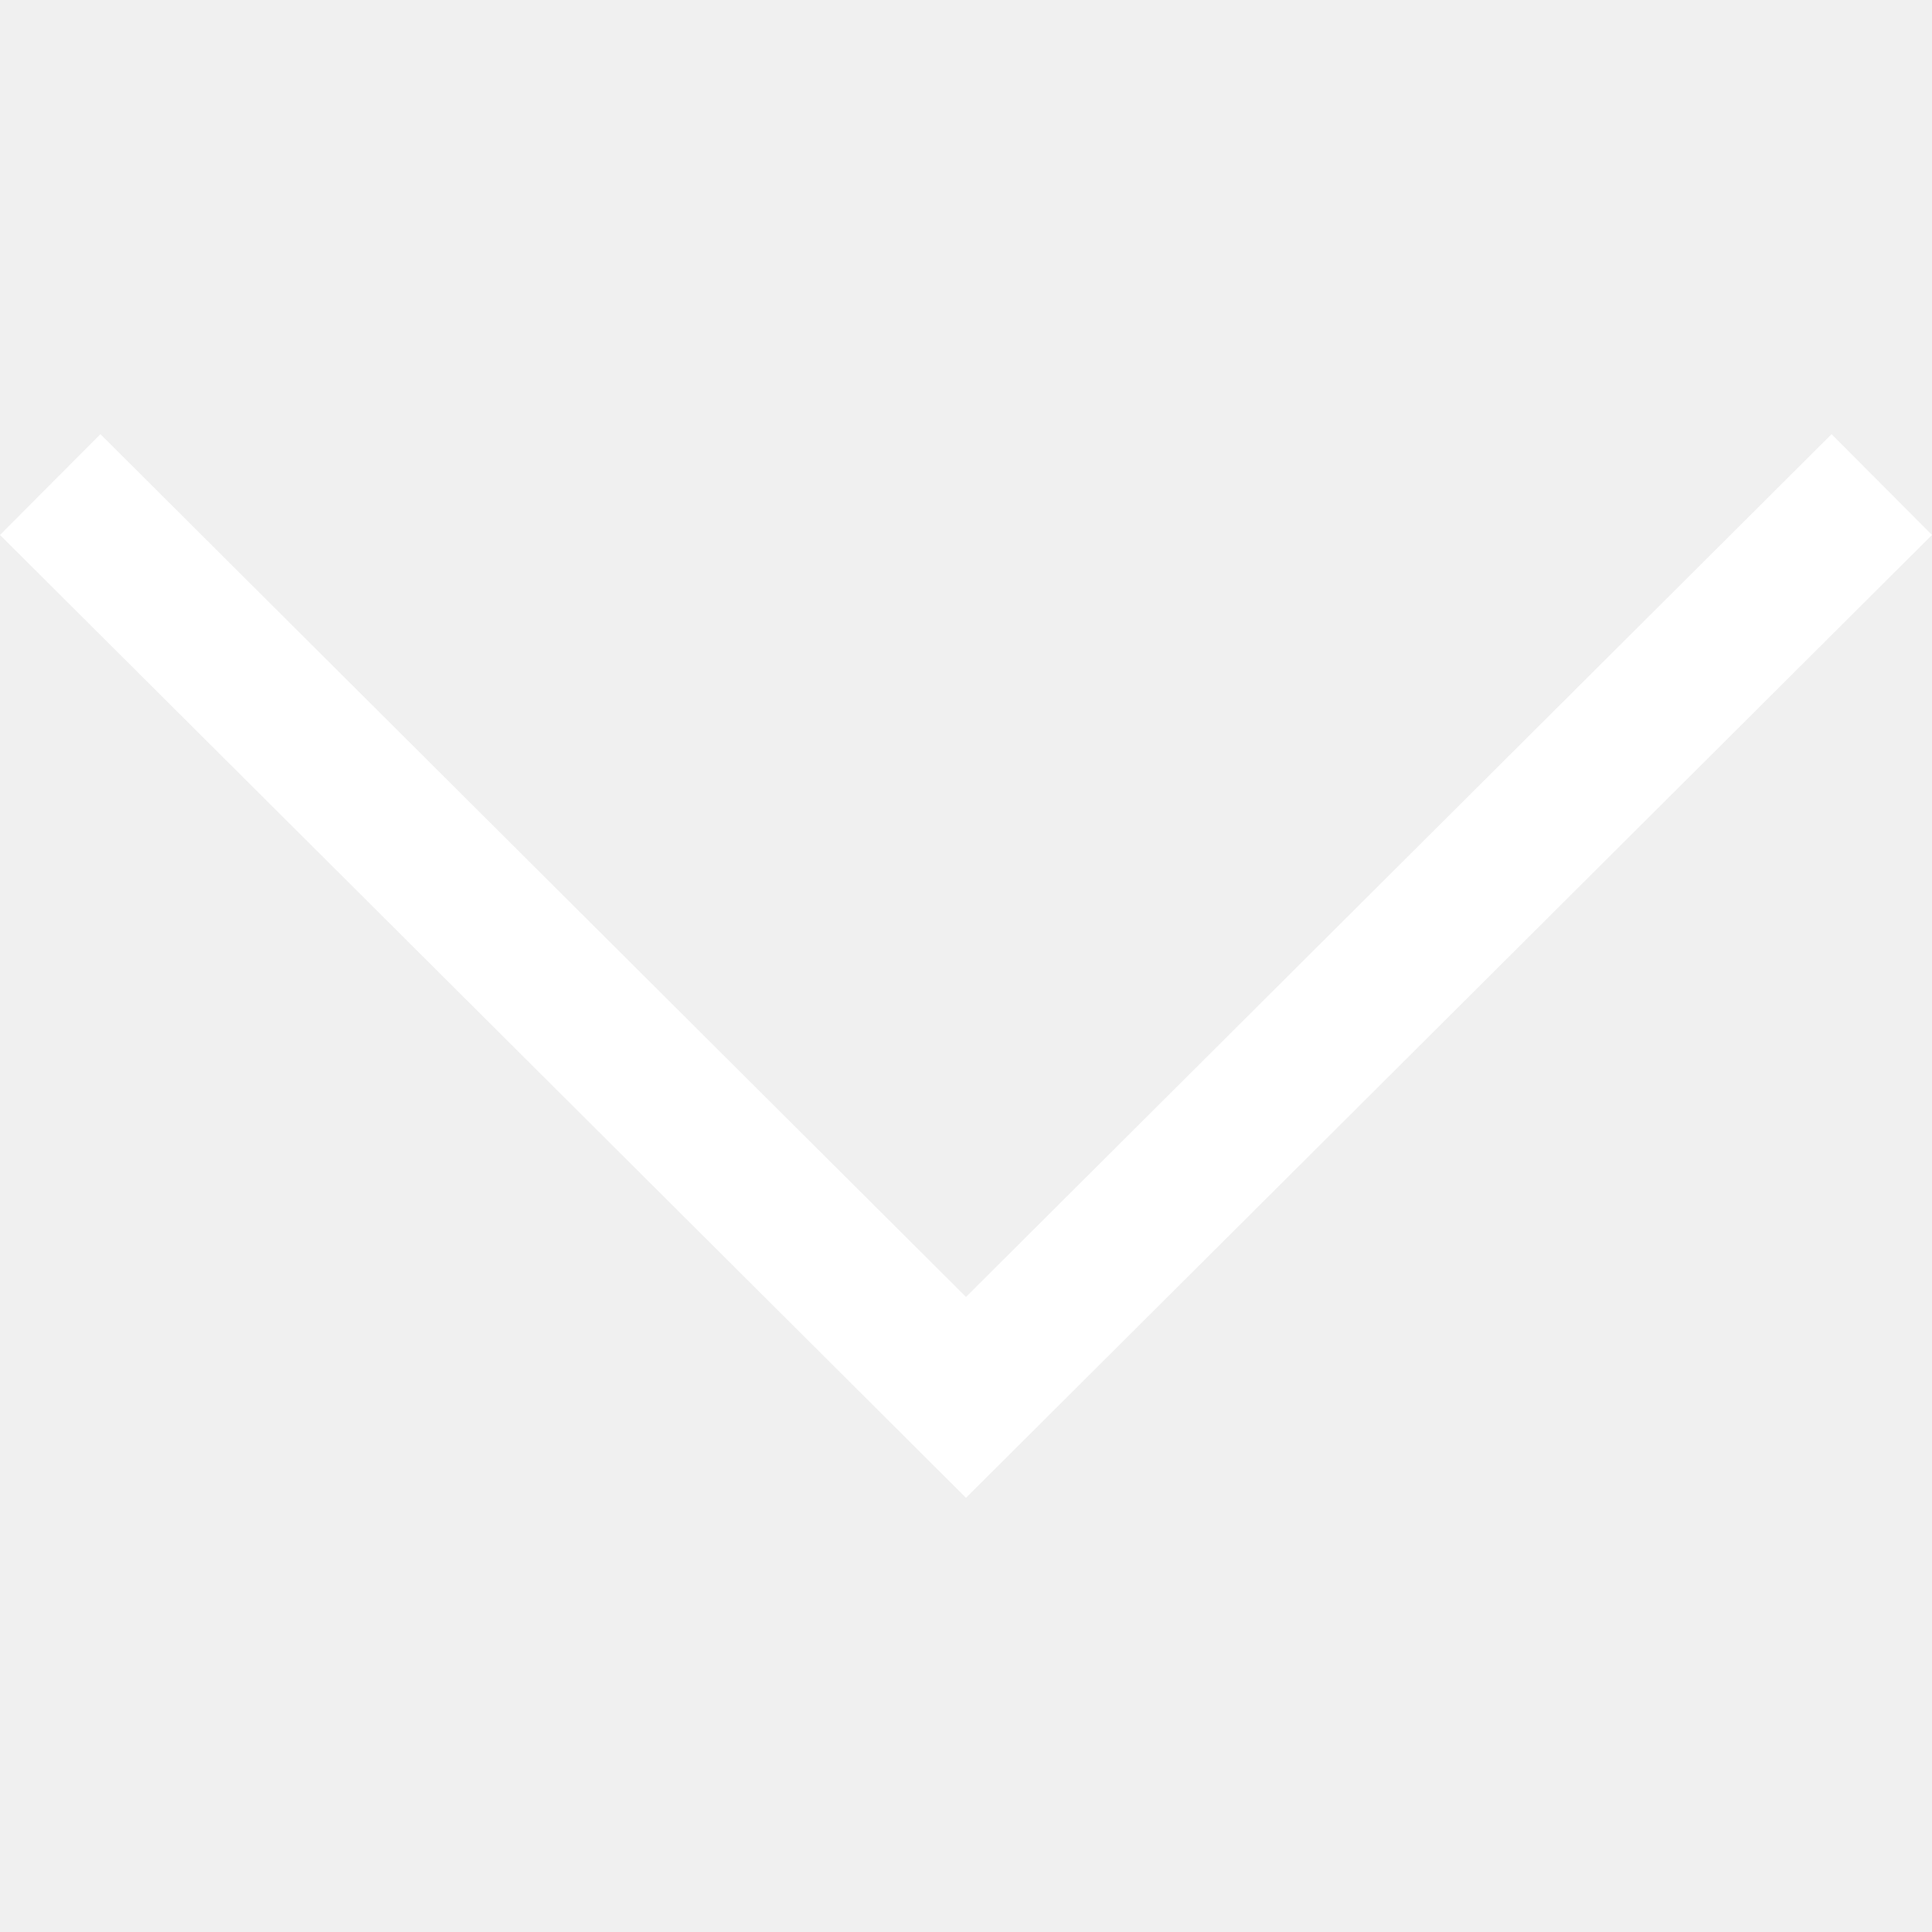
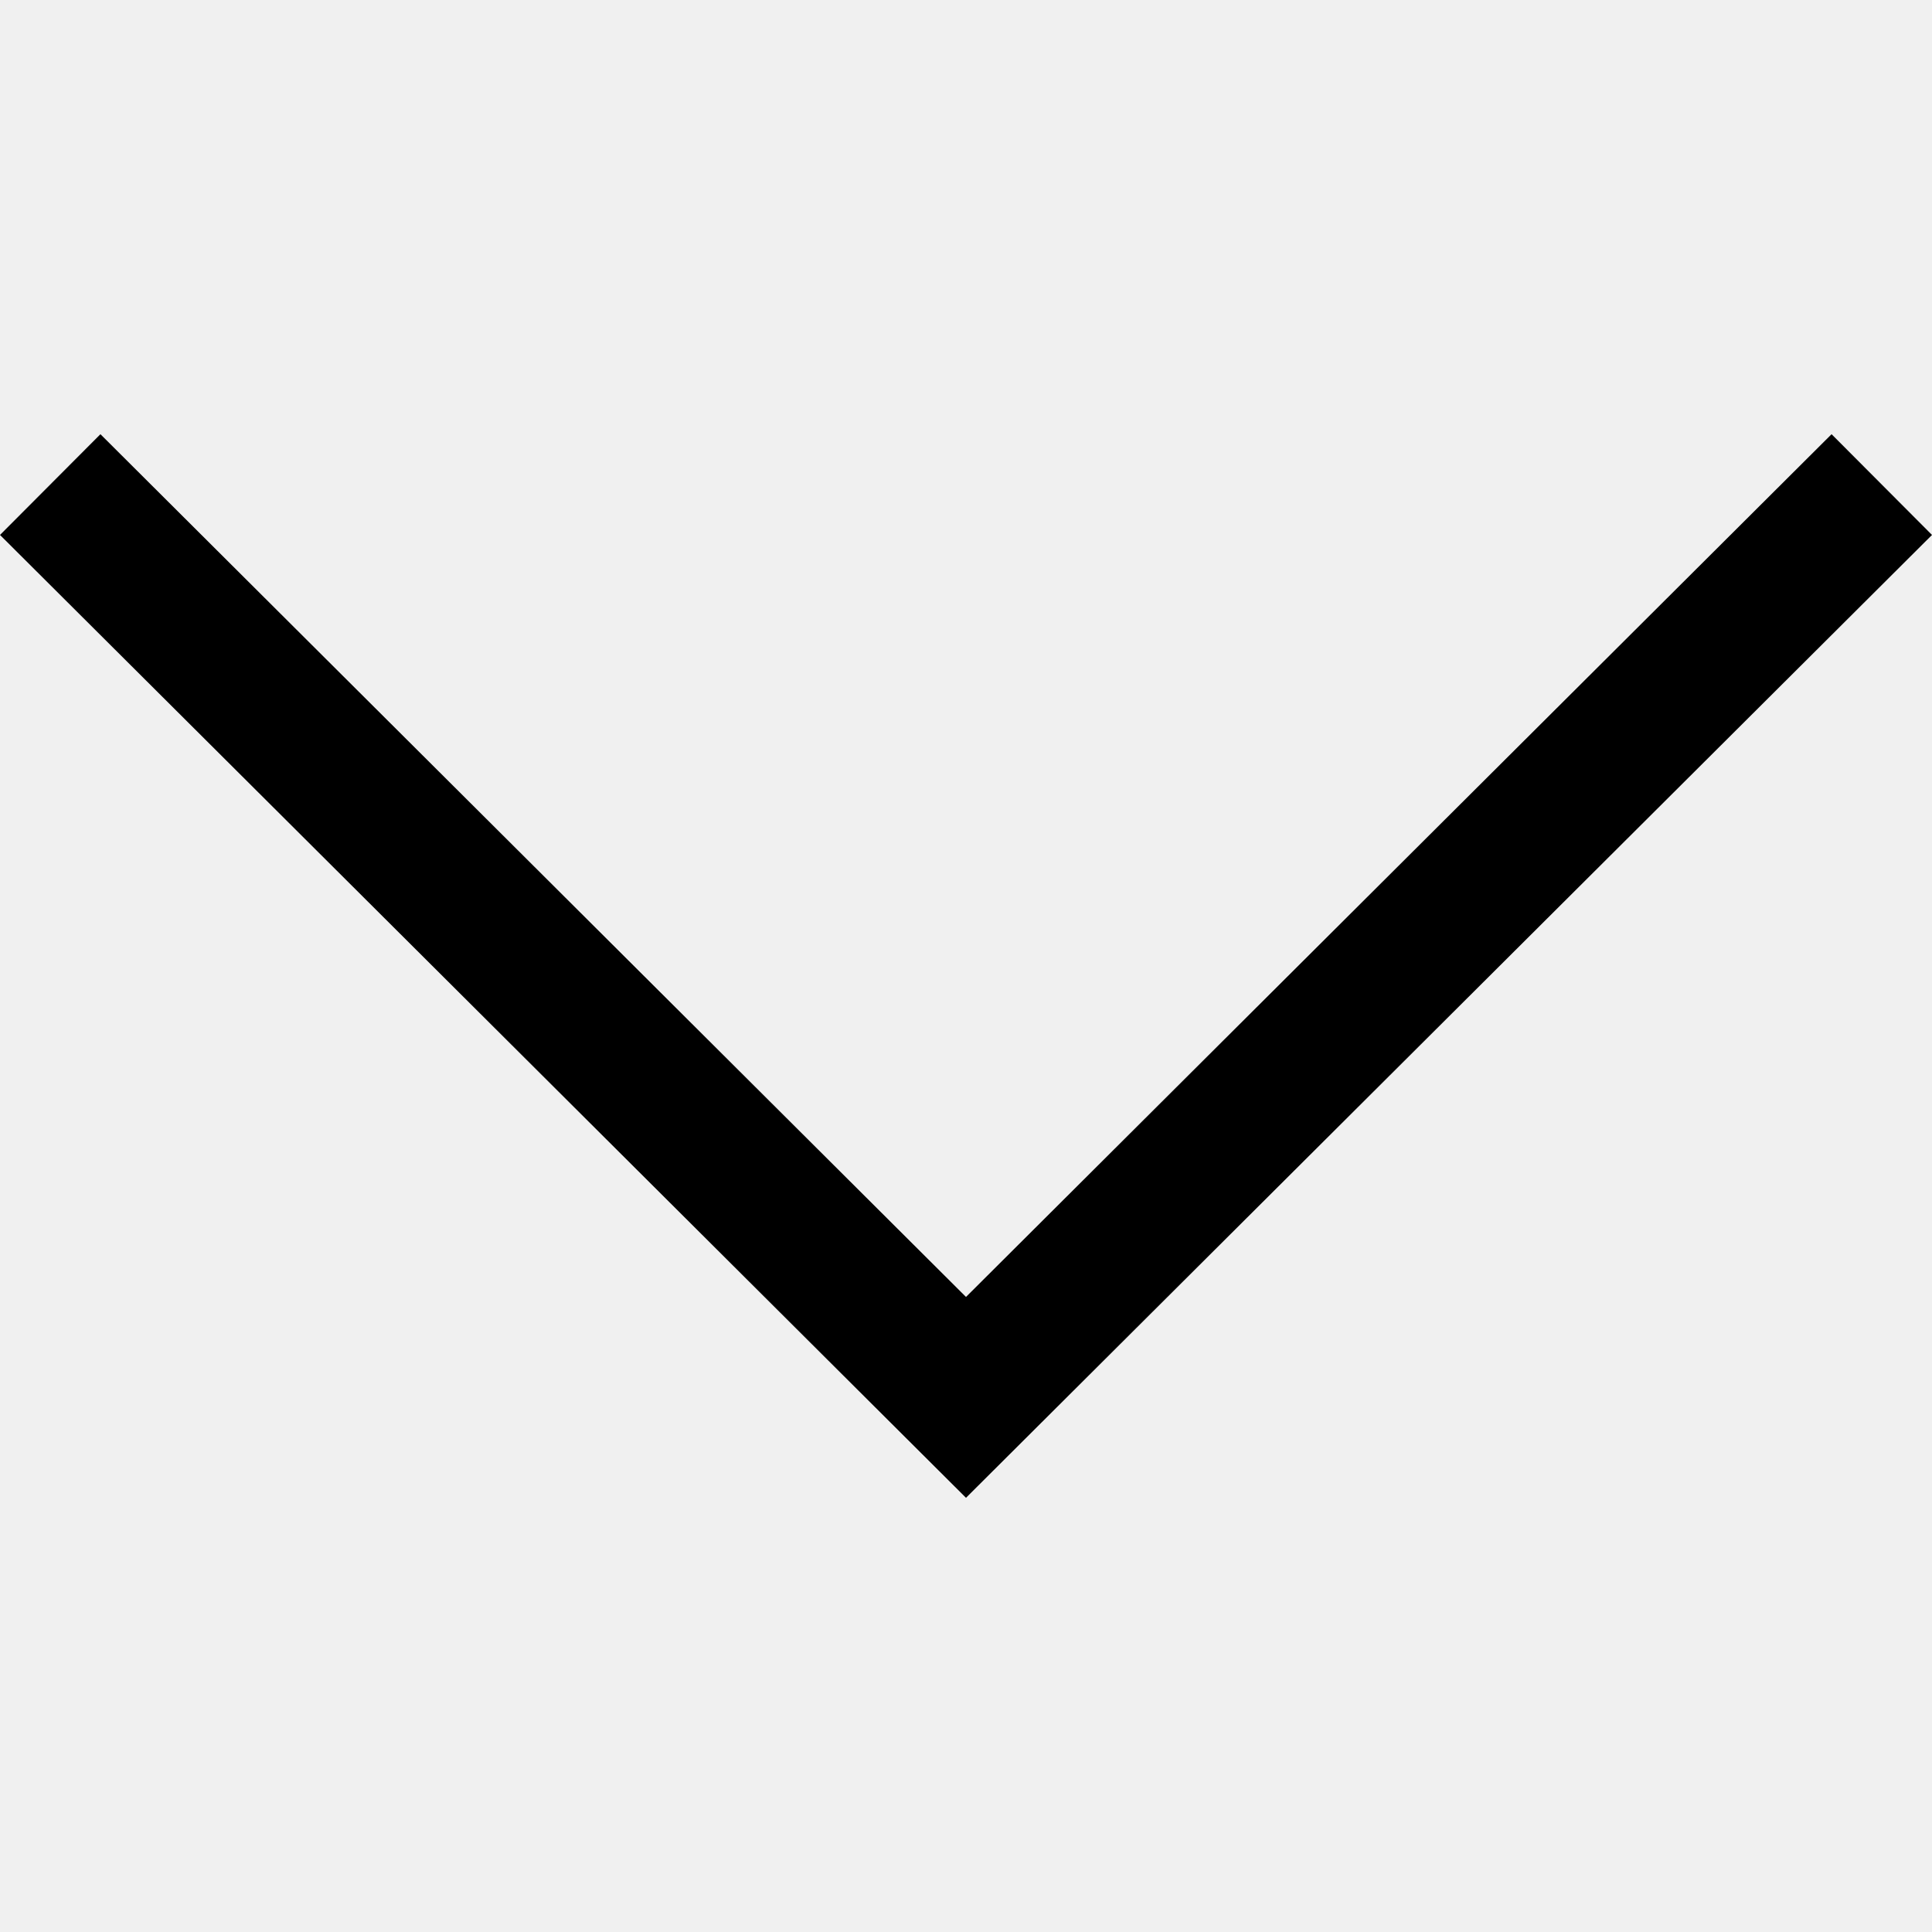
- <svg xmlns="http://www.w3.org/2000/svg" fill="#ffffff" version="1.1" id="Layer_1" viewBox="0 0 407.437 407.437" xml:space="preserve">
+ <svg xmlns="http://www.w3.org/2000/svg" fill="#000000" version="1.1" id="Layer_1" viewBox="0 0 407.437 407.437" xml:space="preserve">
  <polygon points="386.258,91.567 203.718,273.512 21.179,91.567 0,112.815 203.718,315.87 407.437,112.815 " />
</svg>
